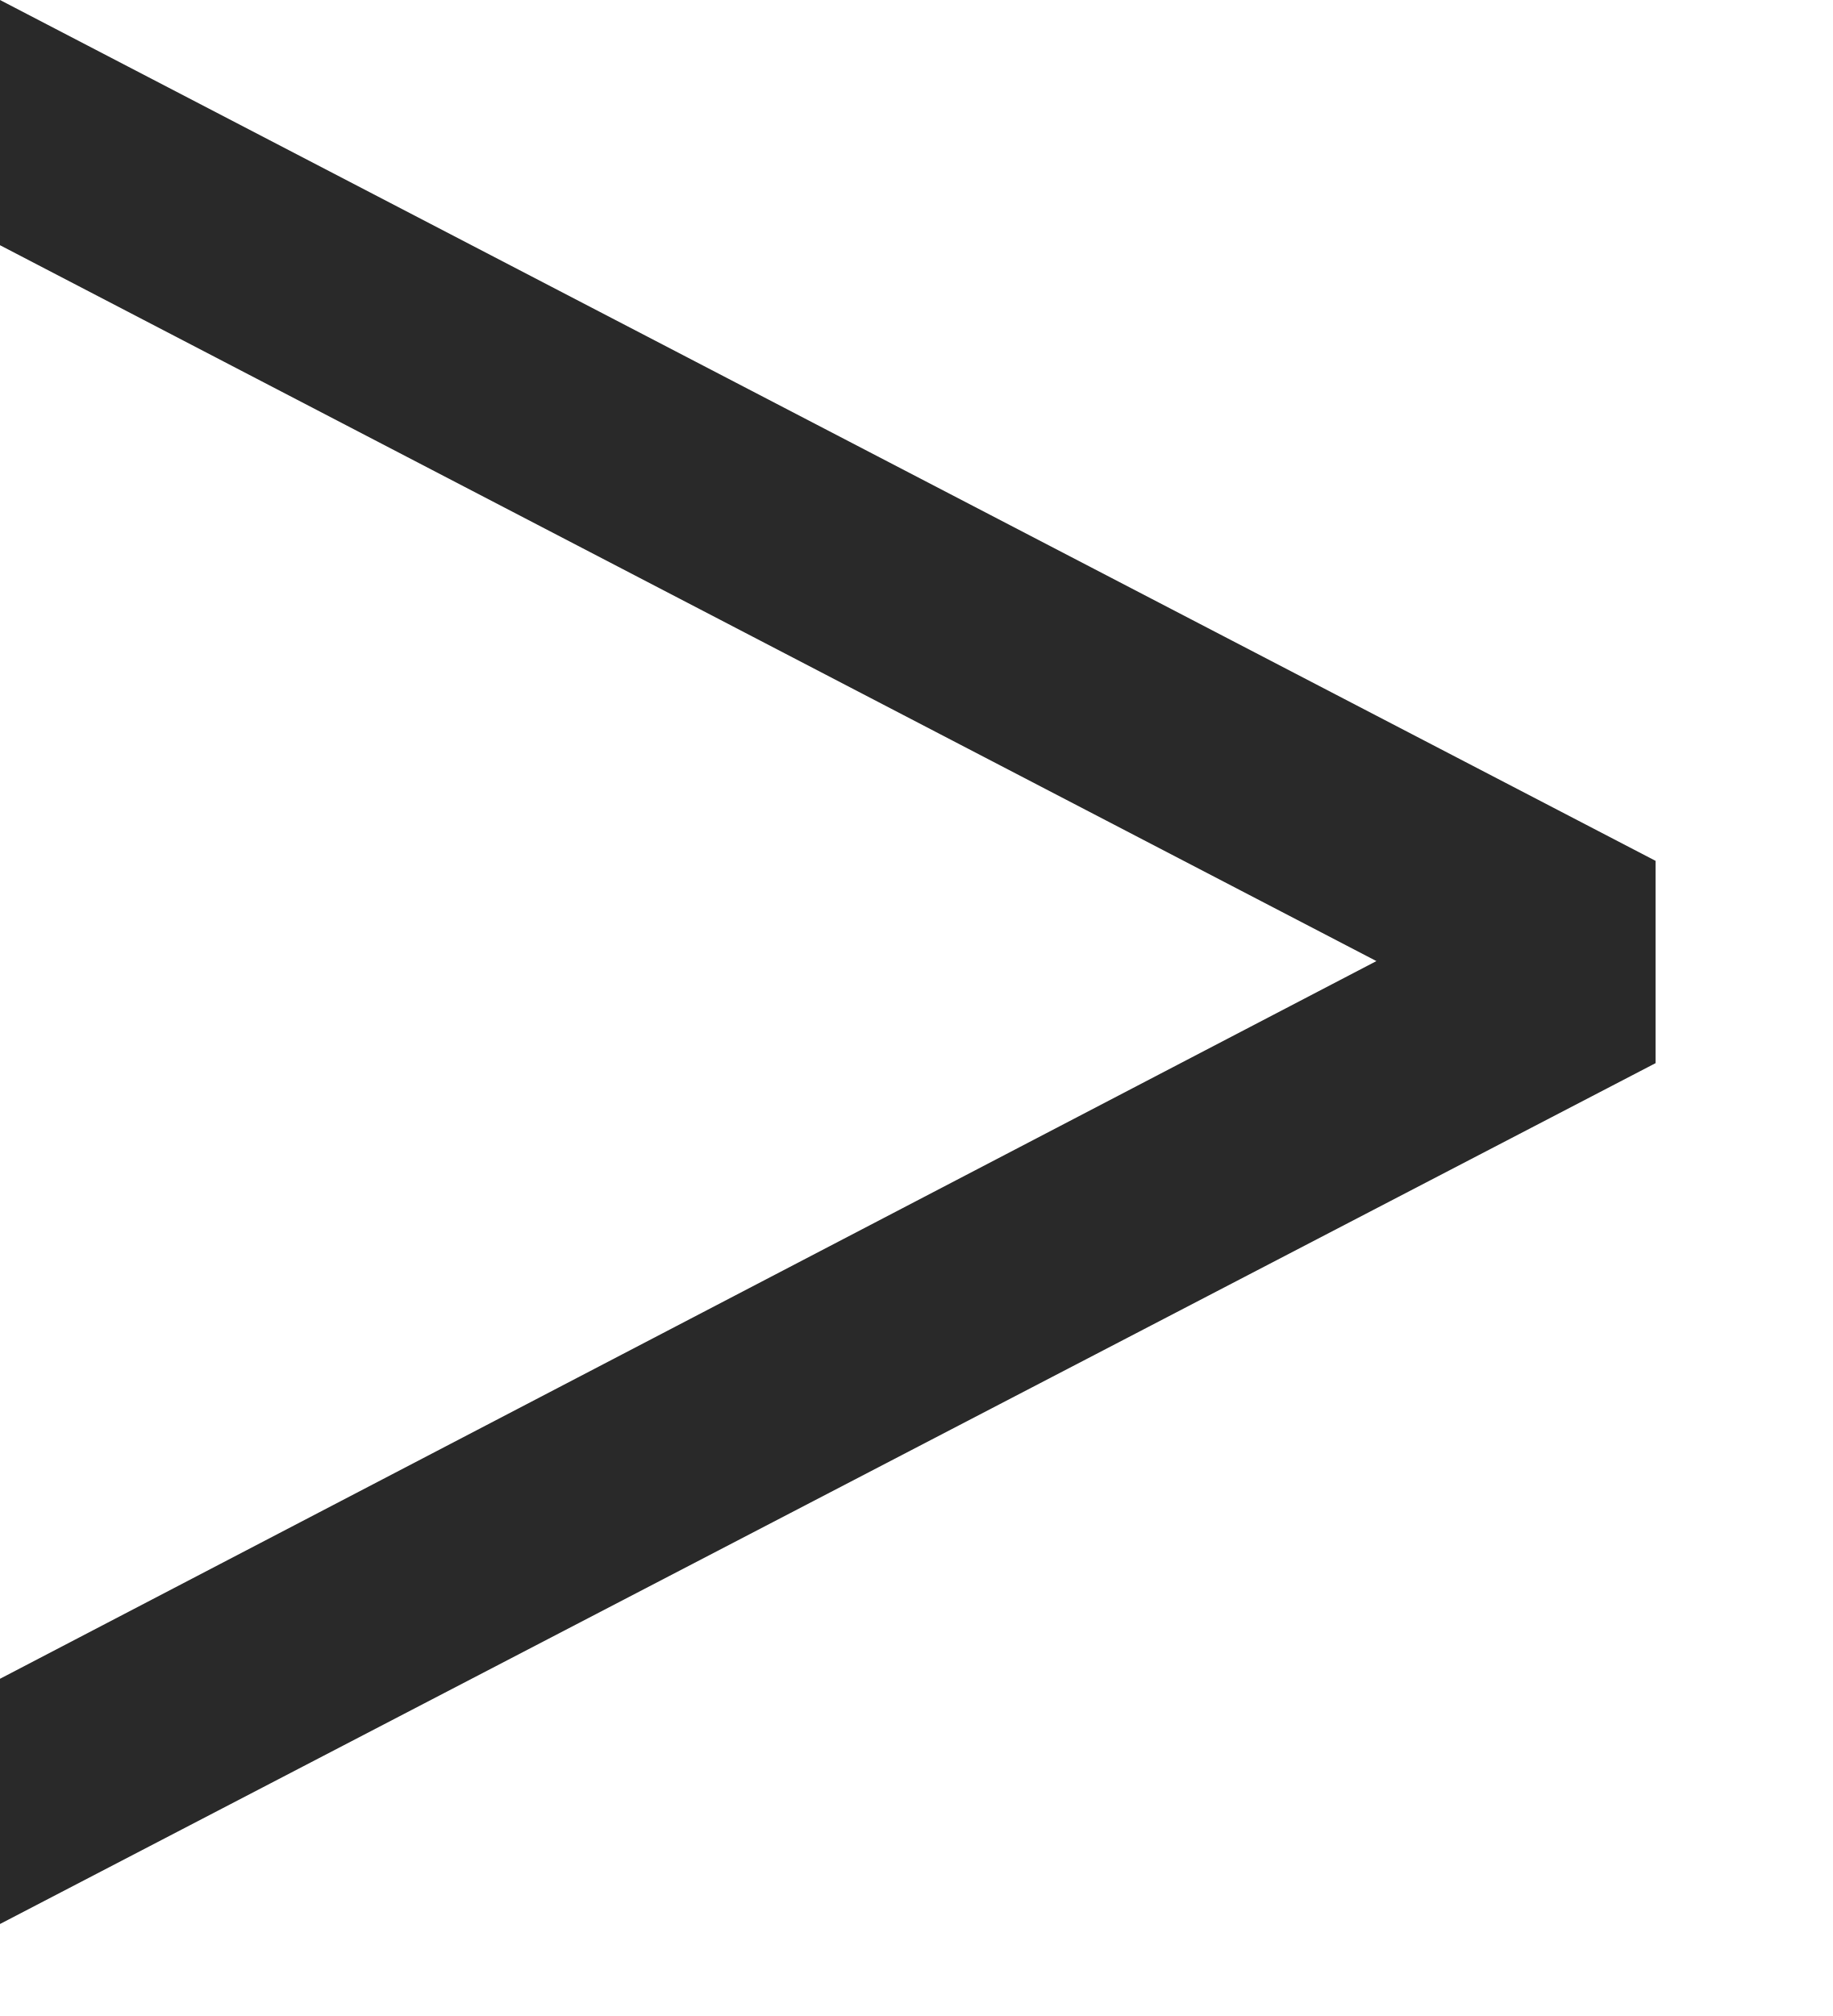
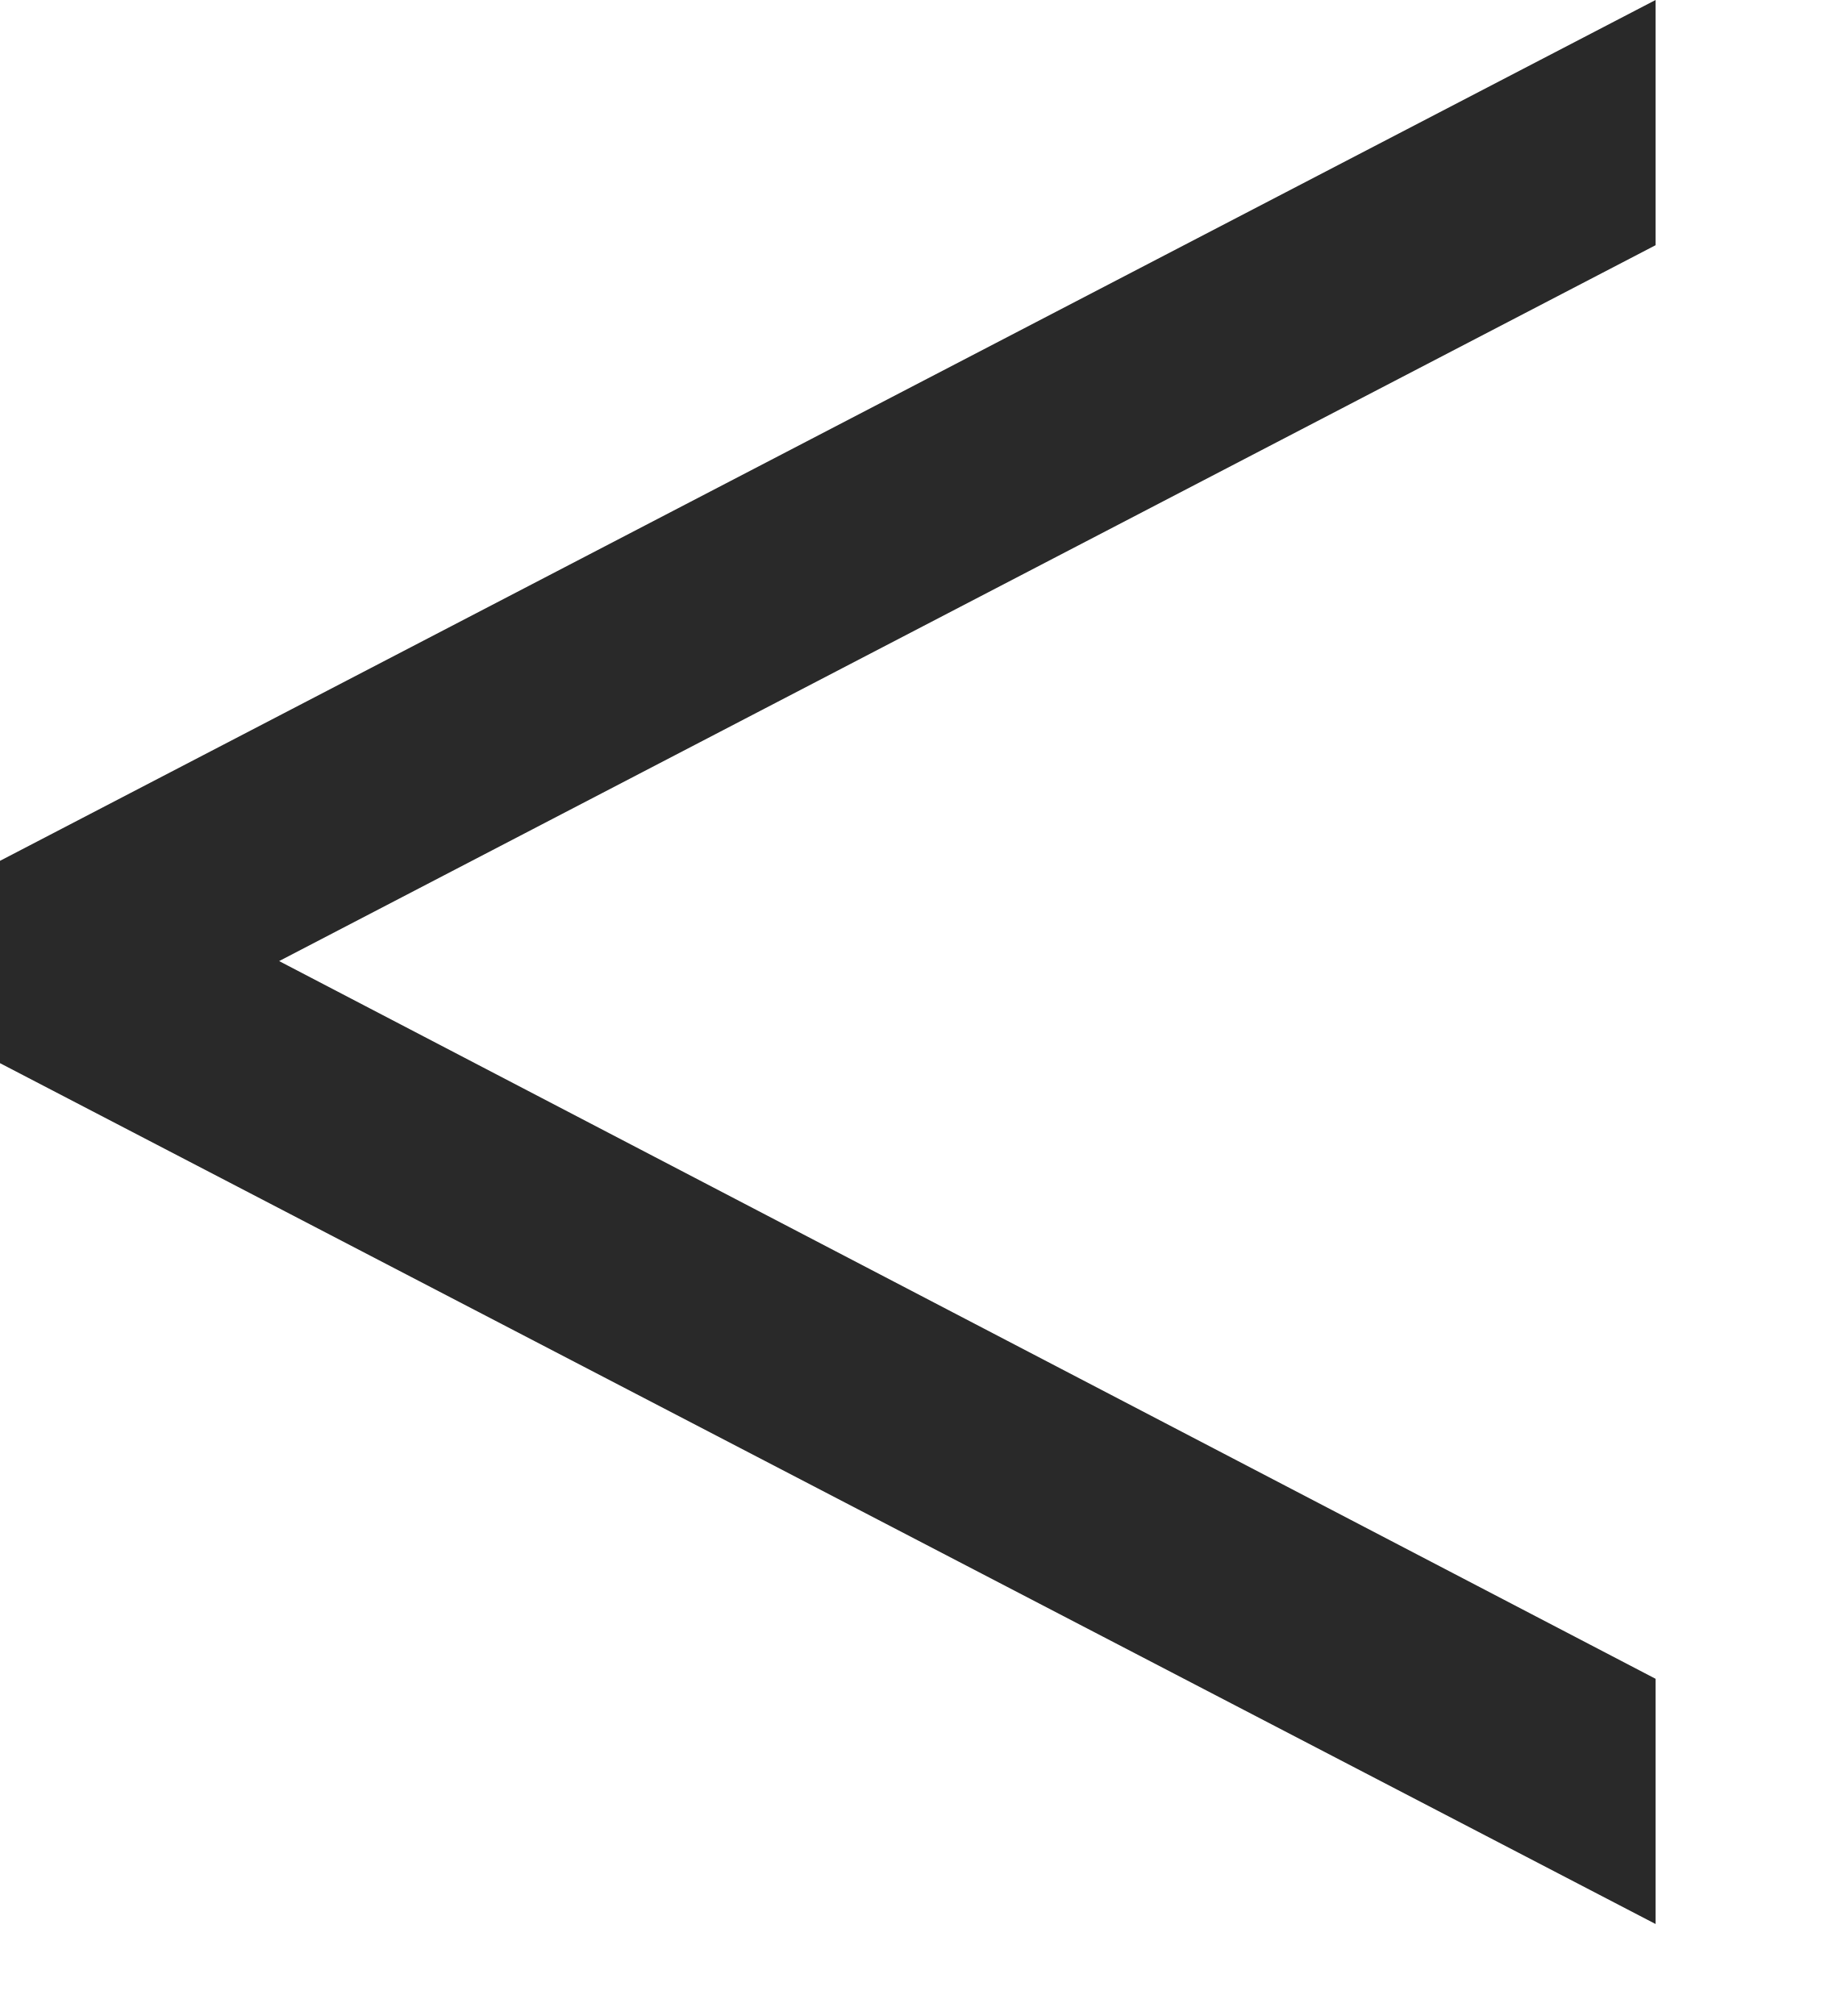
<svg xmlns="http://www.w3.org/2000/svg" width="10" height="11" viewBox="0 0 10 11" fill="none">
-   <path d="M9.033 5.801L0 10.498V9.16L7.51 5.244L0 1.338V0L9.033 4.697V5.801Z" fill="#292929" />
+   <path d="M0 5.801L9.033 10.498V9.16L1.523 5.244L9.033 1.338V0L0 4.697V5.801Z" fill="#292929" />
</svg>
